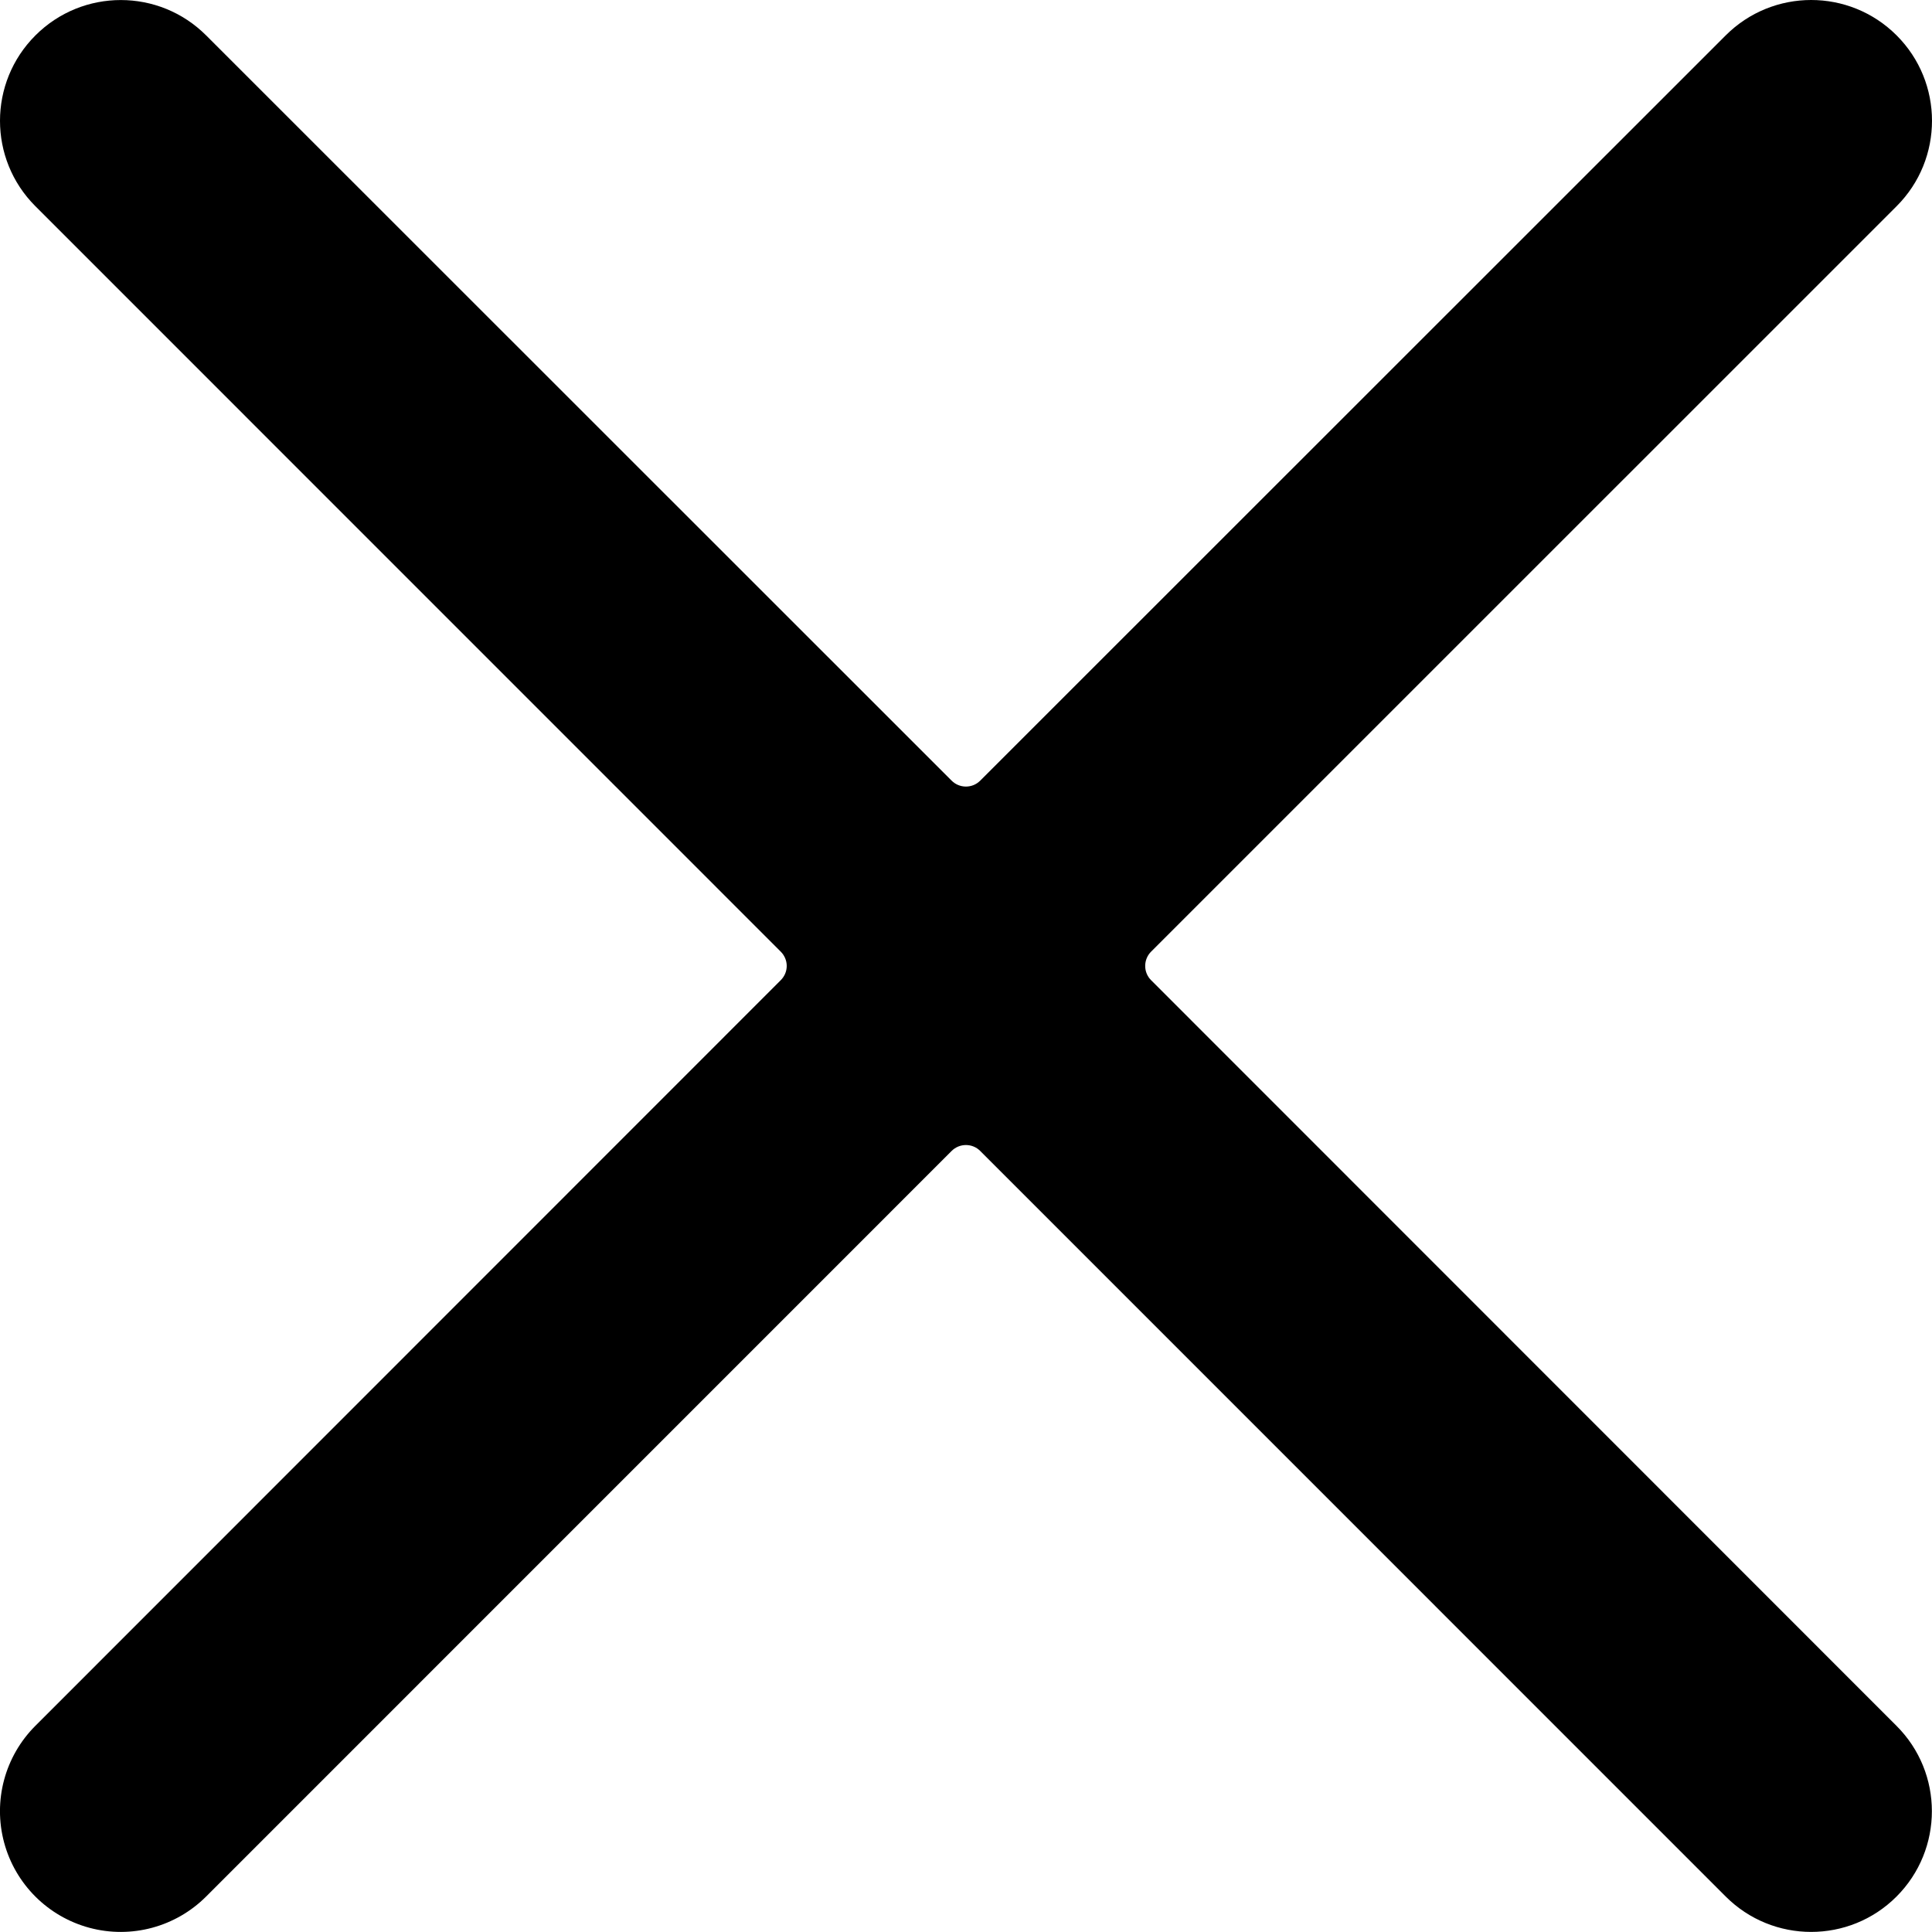
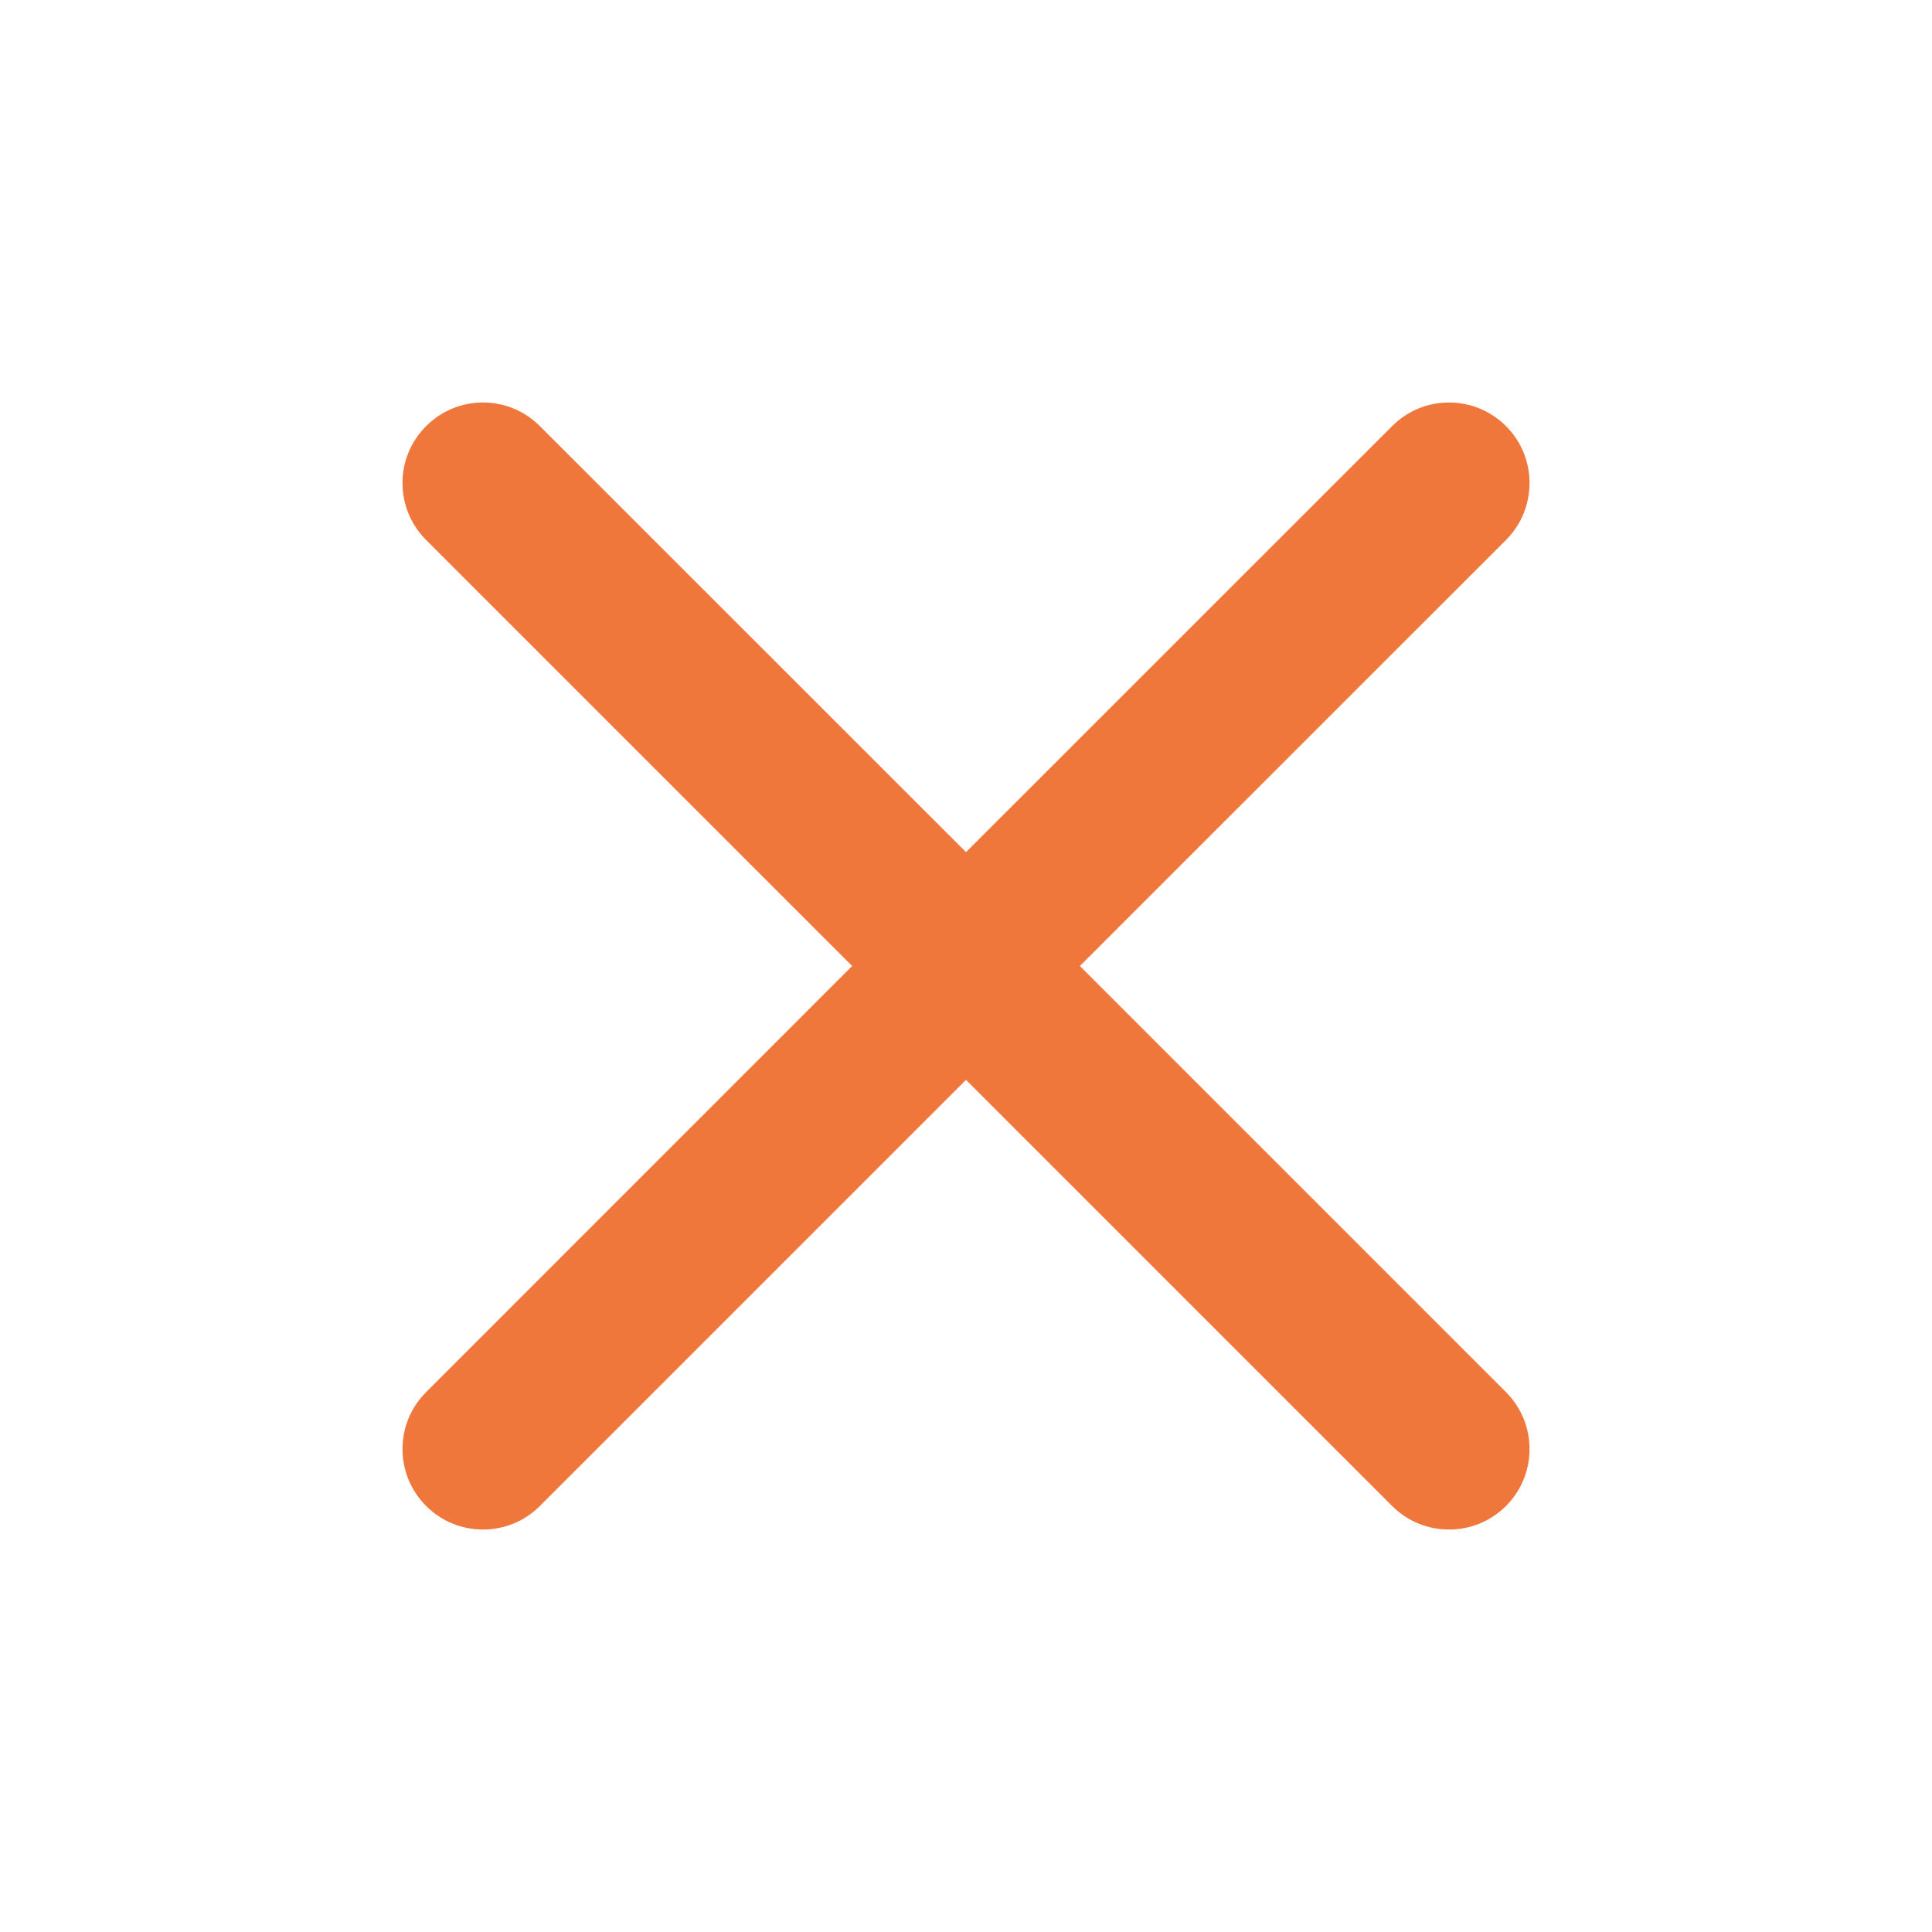
- <svg xmlns="http://www.w3.org/2000/svg" viewBox="0 0 24 24">
-   <path fill-rule="evenodd" d="M14.299,12.176 C14.252,12.129 14.226,12.066 14.226,11.999 C14.226,11.933 14.252,11.869 14.299,11.822 L23.561,2.561 C24.147,1.975 24.146,1.024 23.56,0.439 C22.973,-0.147 22.023,-0.146 21.437,0.44 L12.176,9.698 C12.129,9.745 12.066,9.771 11.999,9.771 C11.933,9.771 11.869,9.745 11.822,9.698 L2.561,0.44 C1.975,-0.146 1.026,-0.146 0.44,0.44 C-0.146,1.025 -0.147,1.975 0.439,2.561 L9.699,11.822 C9.746,11.869 9.773,11.933 9.773,11.999 C9.773,12.066 9.746,12.129 9.699,12.176 L0.439,21.439 C0.06,21.818 -0.088,22.37 0.051,22.888 C0.19,23.405 0.594,23.809 1.112,23.948 C1.63,24.087 2.182,23.938 2.561,23.559 L11.822,14.297 C11.869,14.25 11.933,14.224 11.999,14.224 C12.066,14.224 12.129,14.25 12.176,14.297 L21.437,23.559 C22.023,24.145 22.973,24.146 23.559,23.56 C24.145,22.974 24.145,22.024 23.559,21.439 L14.299,12.176 Z" />
+ <svg xmlns="http://www.w3.org/2000/svg" viewBox="0 0 16 16" fill="none">
+   <path fill-rule="evenodd" clip-rule="evenodd" d="M4.471 3.529C4.211 3.268 3.789 3.268 3.529 3.529C3.268 3.789 3.268 4.211 3.529 4.472L7.057 8L3.529 11.529C3.268 11.789 3.268 12.211 3.529 12.472C3.789 12.732 4.211 12.732 4.471 12.472L8 8.943L11.529 12.472C11.789 12.732 12.211 12.732 12.472 12.472C12.732 12.211 12.732 11.789 12.472 11.529L8.943 8L12.472 4.472C12.732 4.211 12.732 3.789 12.472 3.529C12.211 3.268 11.789 3.268 11.529 3.529L8 7.057L4.471 3.529Z" fill="#EF773B" />
</svg>
